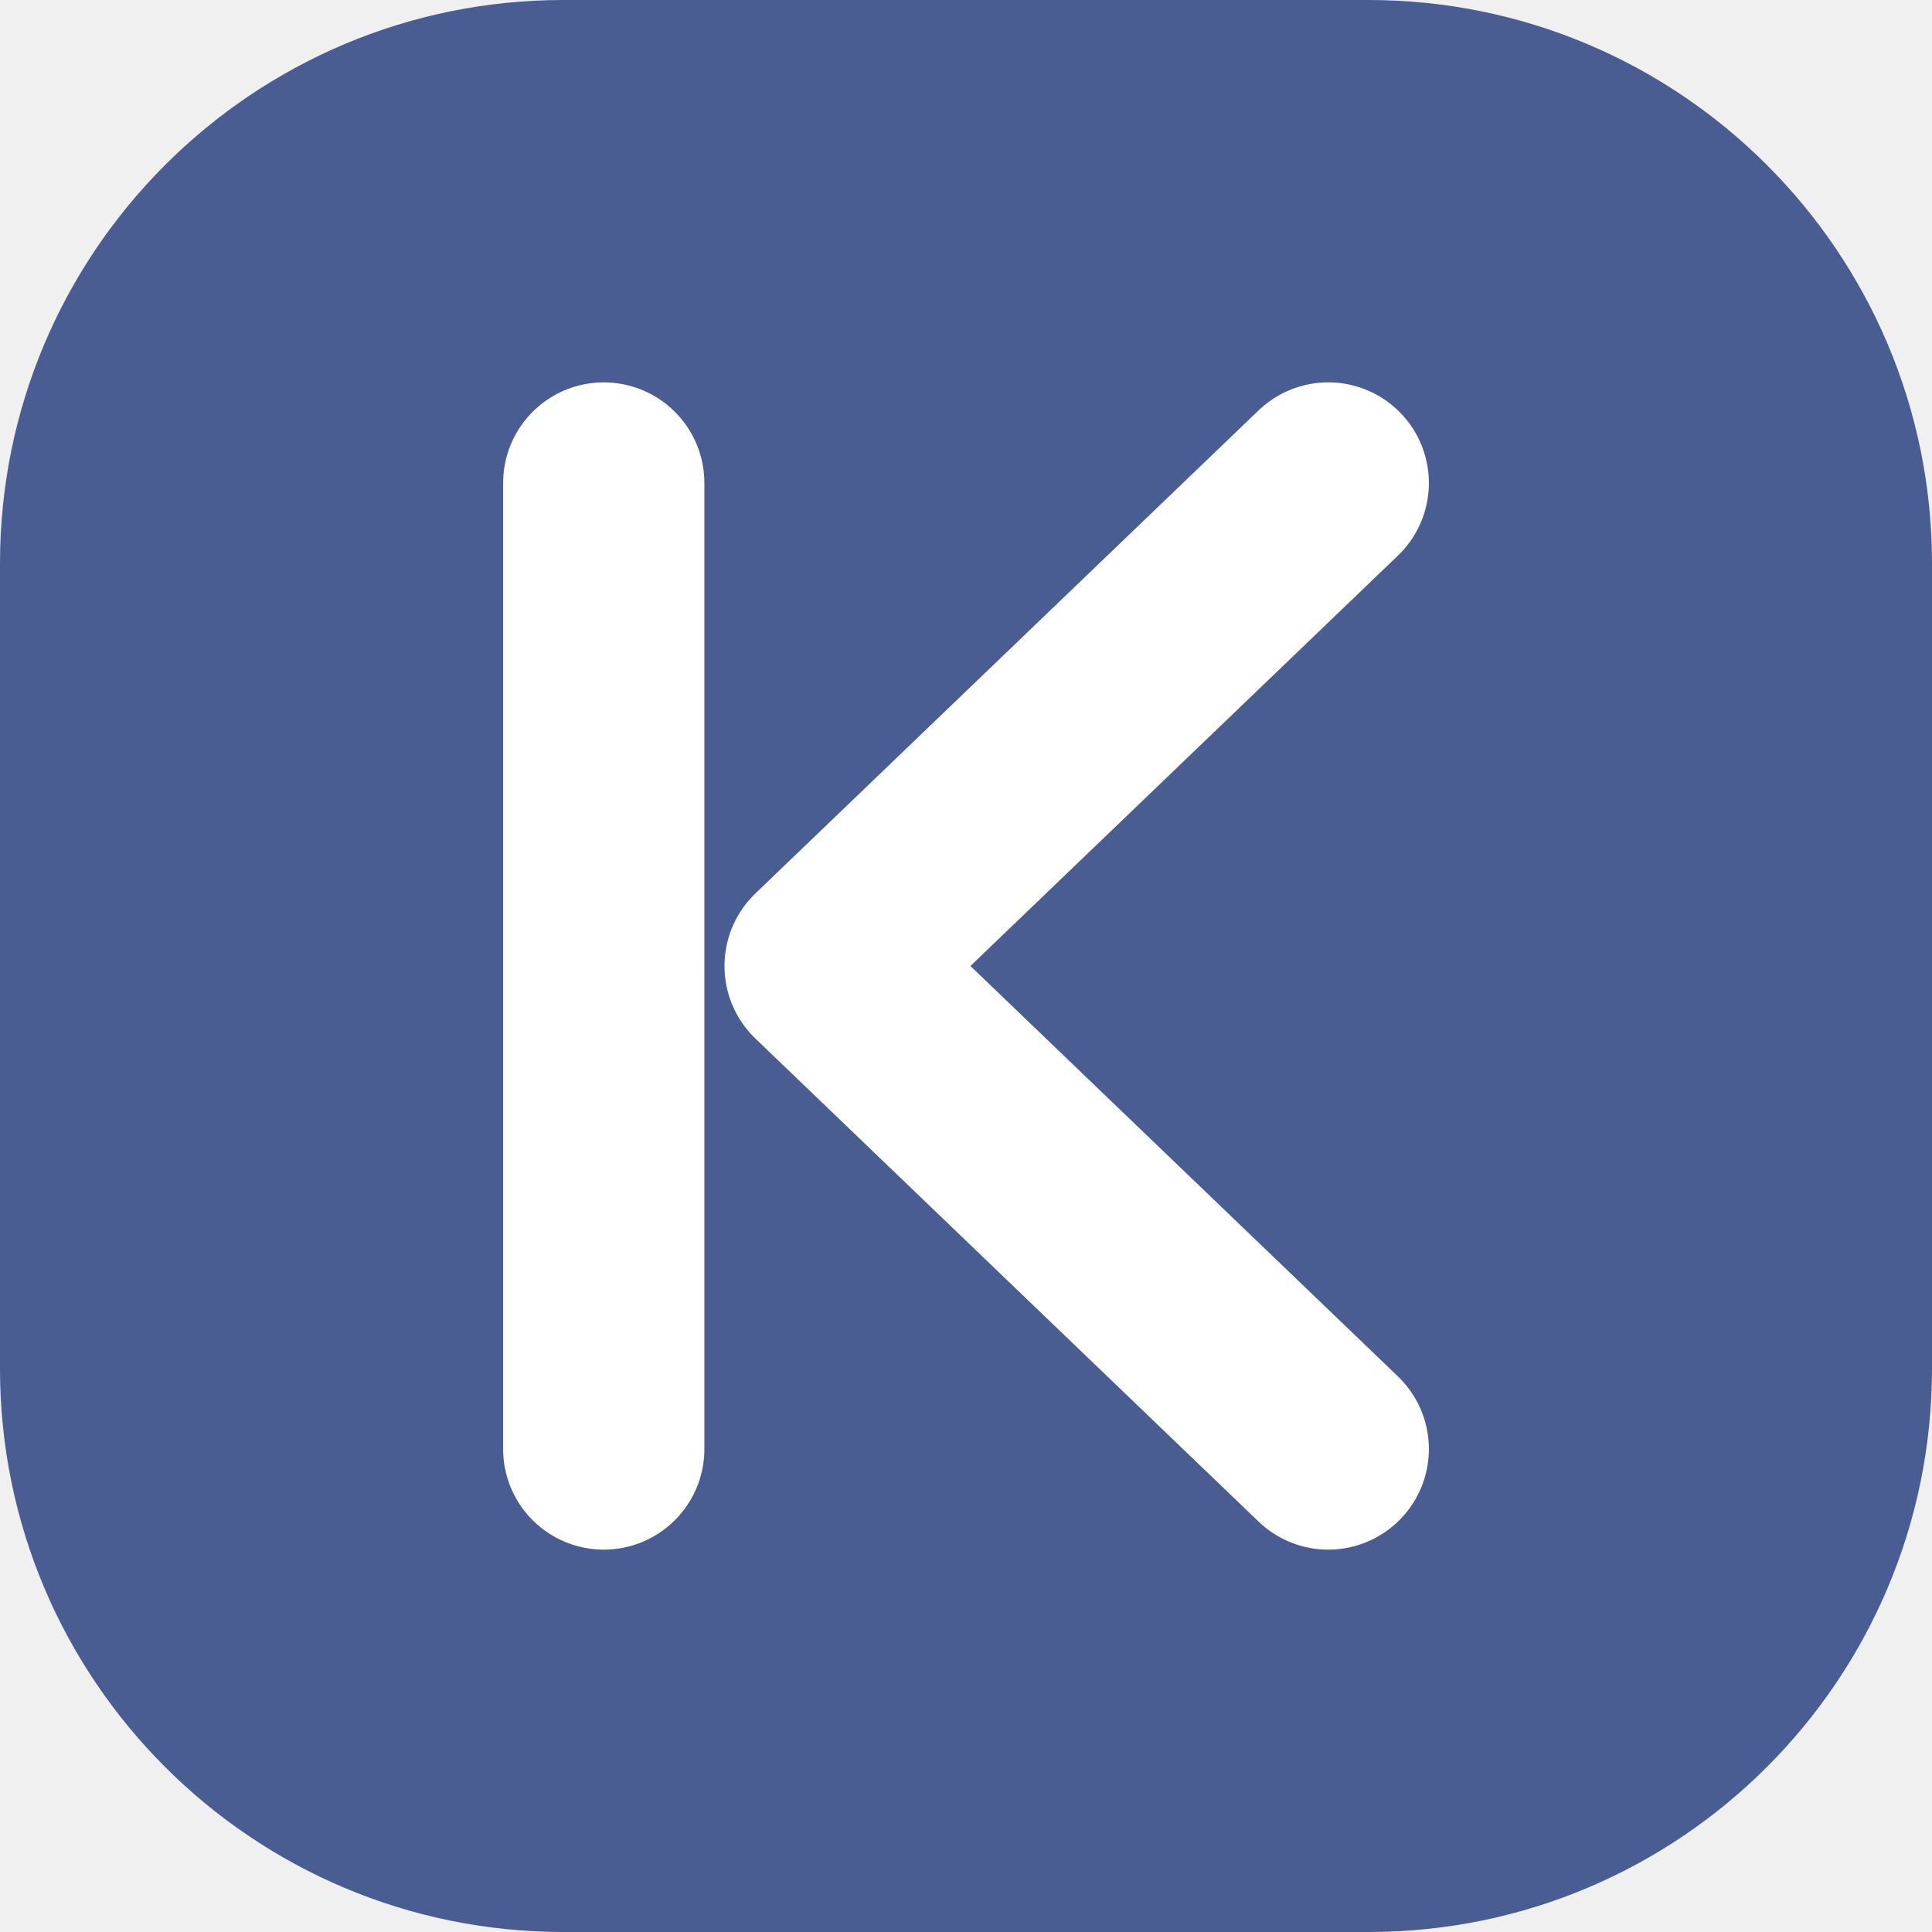
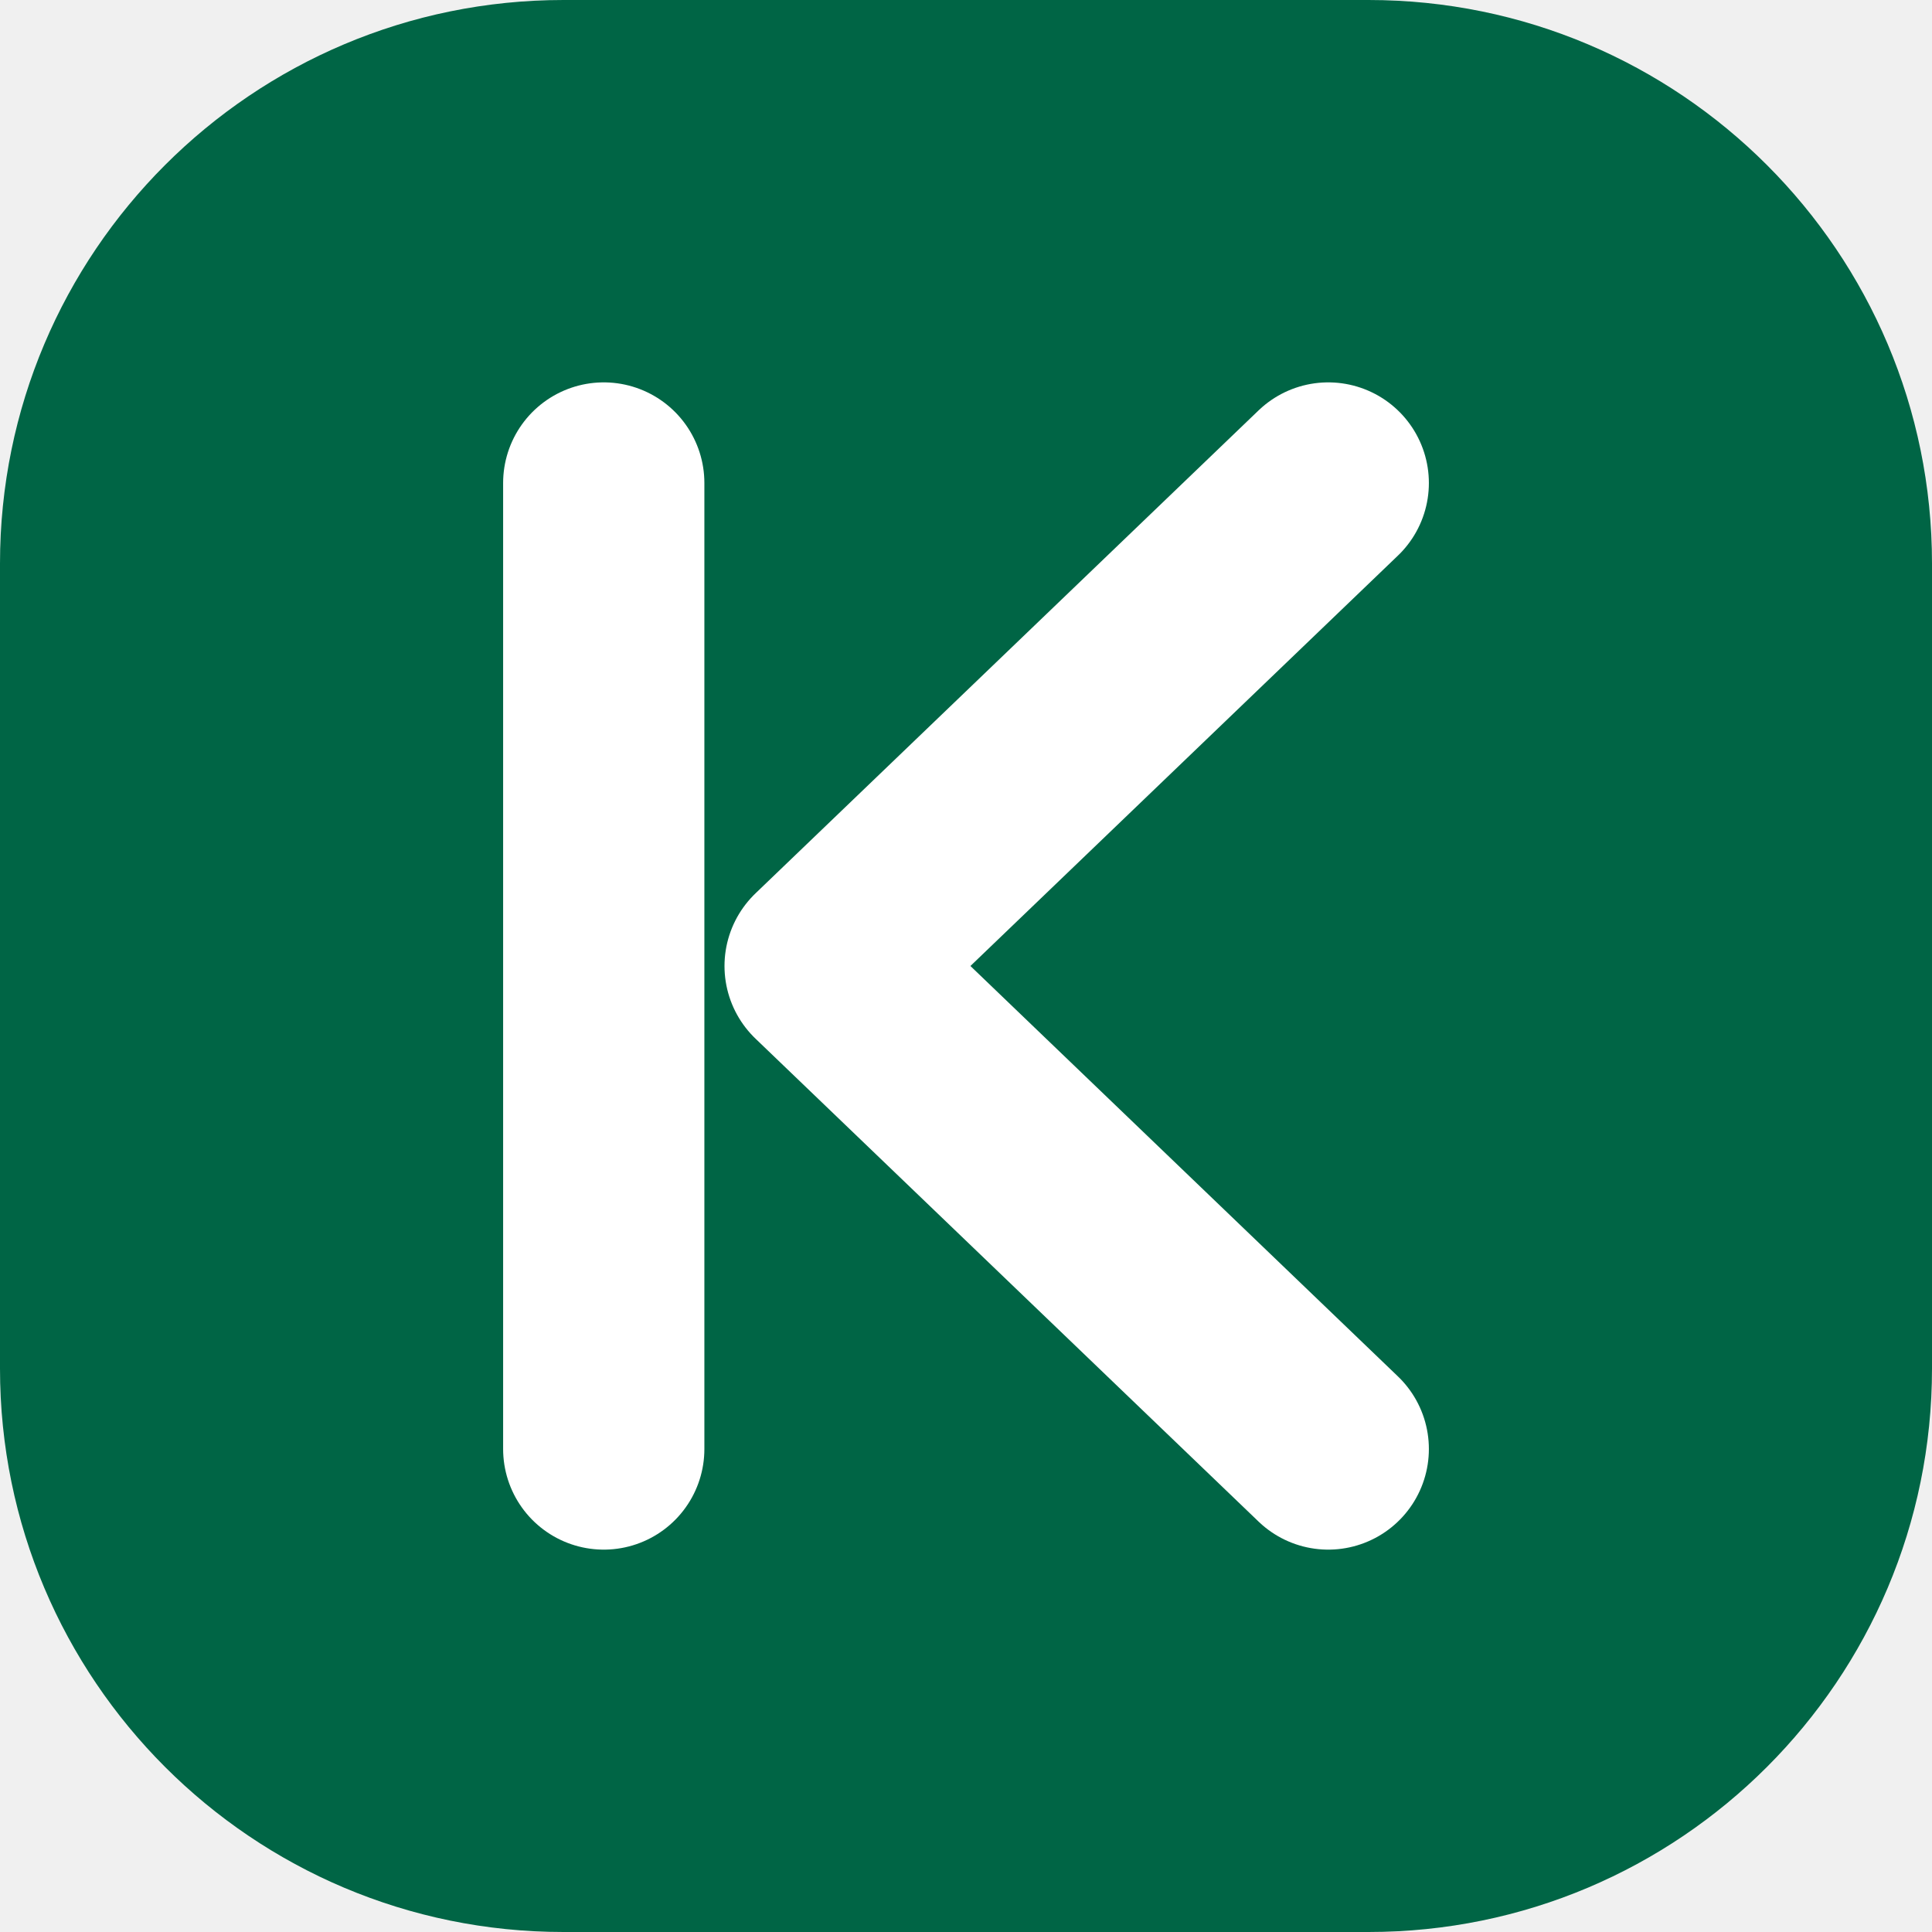
<svg xmlns="http://www.w3.org/2000/svg" viewBox="0 0 48 48">
-   <rect width="48" height="48" rx="14" fill="#495d92" />
+   <rect width="48" height="48" rx="14" fill="#006545" />
  <path d="M15 12v24M33 12 20.5 24 33 36" fill="none" stroke="#fff" stroke-width="5" stroke-linecap="round" stroke-linejoin="round" />
</svg>
